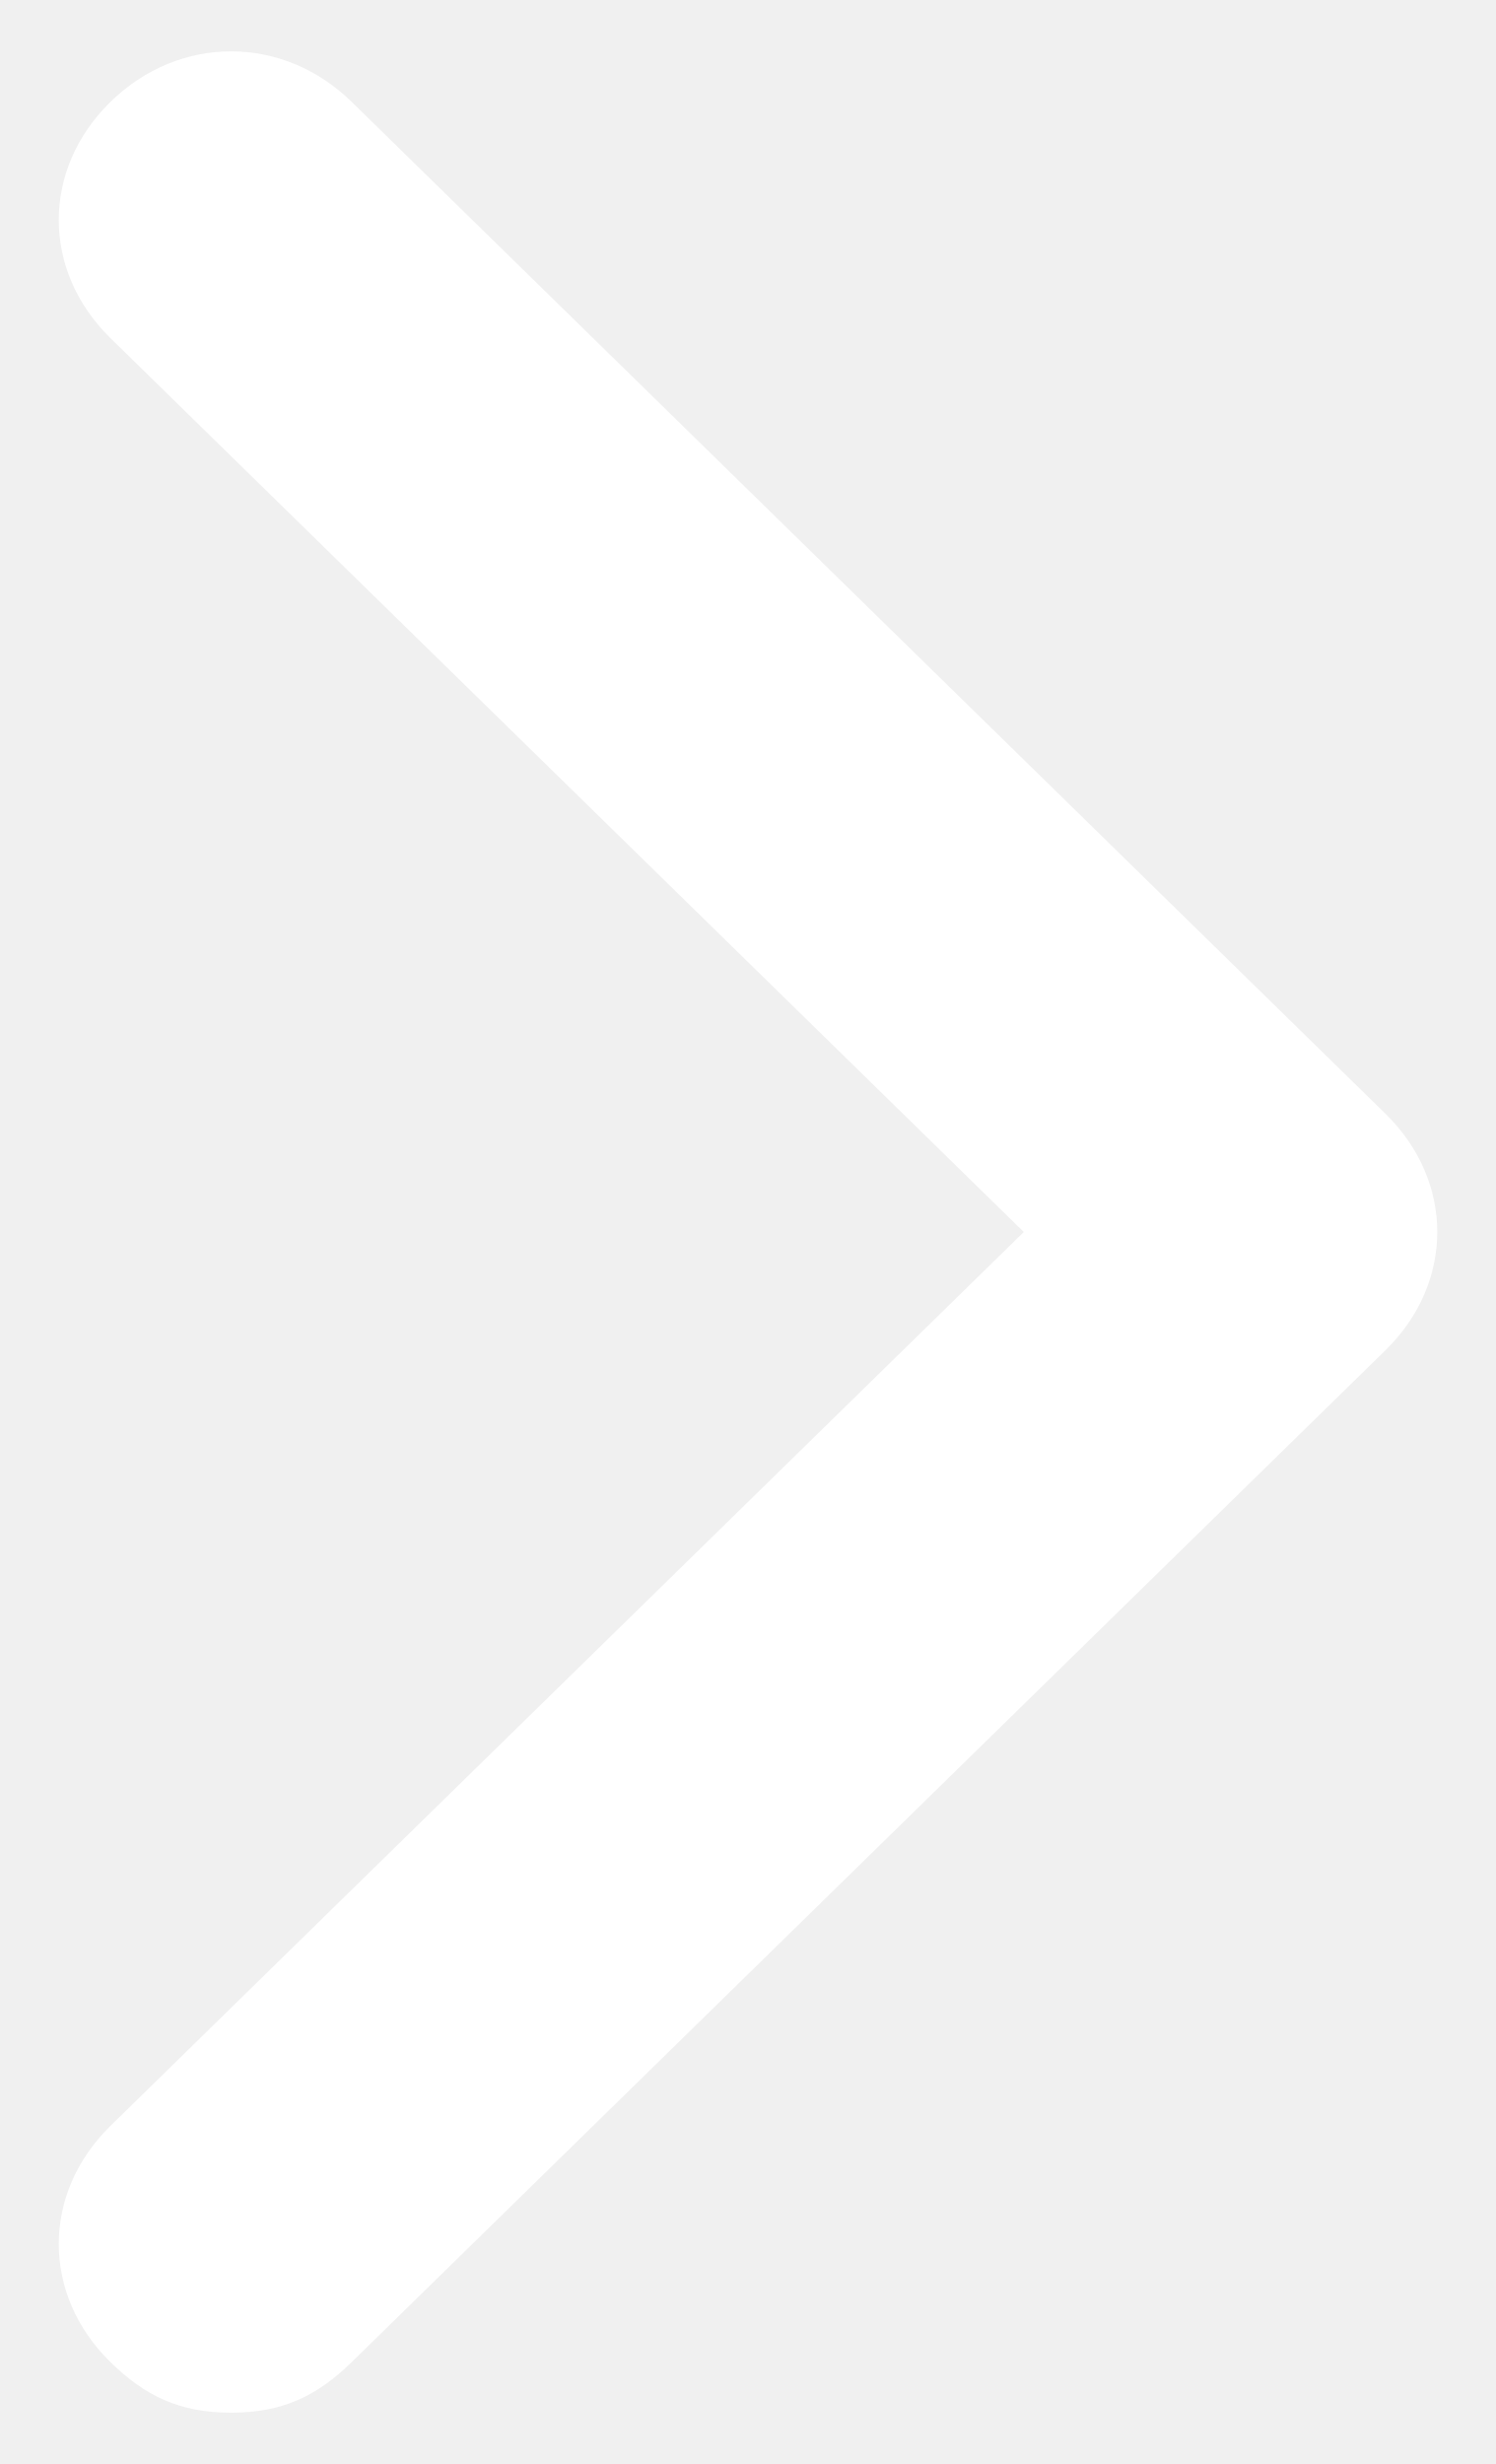
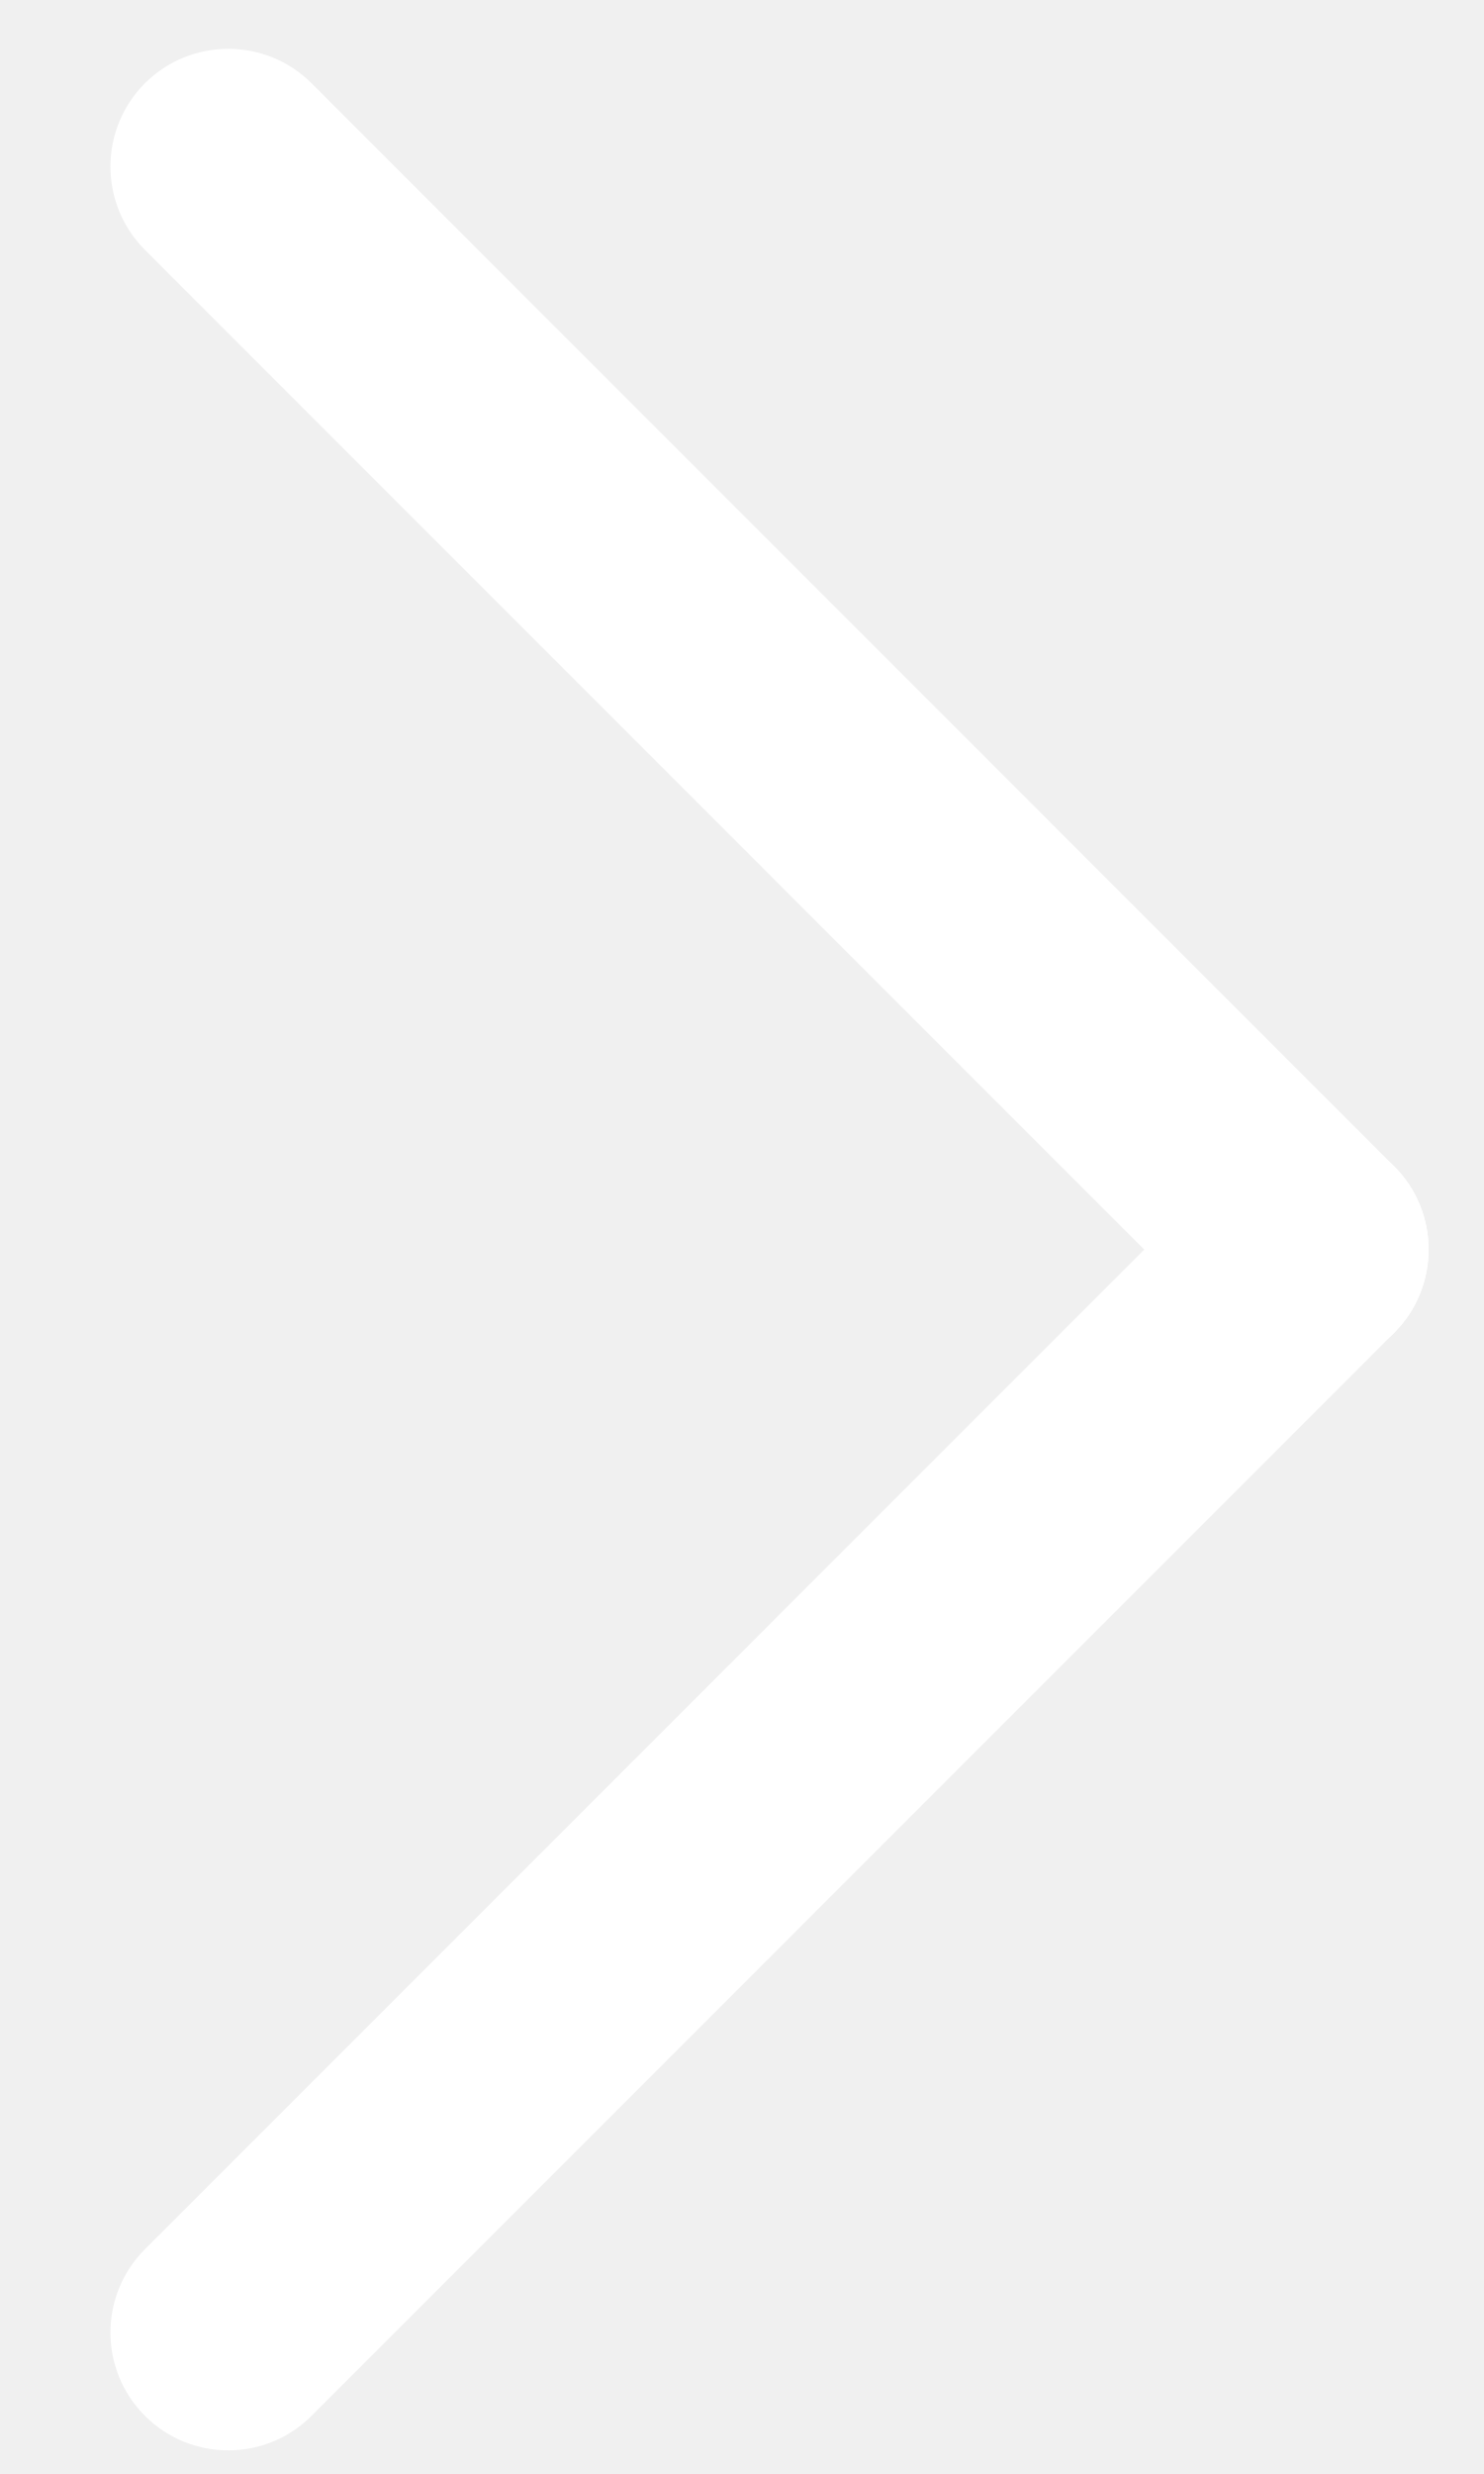
- <svg xmlns="http://www.w3.org/2000/svg" width="17" height="28" viewBox="0 0 17 28" fill="none">
-   <path d="M15.747 15.342L3.997 26.842C3.605 27.225 3.214 27.417 2.626 27.417C2.039 27.417 1.647 27.225 1.255 26.842C0.472 26.075 0.472 24.925 1.255 24.158L11.635 14L1.255 3.842C0.472 3.075 0.472 1.925 1.255 1.158C2.039 0.392 3.214 0.392 3.997 1.158L15.747 12.658C16.53 13.425 16.53 14.575 15.747 15.342Z" fill="white" />
+ <svg xmlns="http://www.w3.org/2000/svg" width="12" height="20" viewBox="0 0 12 20" fill="none">
+   <path d="M11.273 9.428C11.645 9.8 11.645 10.403 11.273 10.775C10.901 11.147 10.298 11.147 9.926 10.775L1.172 2.02C0.8 1.648 0.8 1.045 1.172 0.673C1.544 0.302 2.147 0.302 2.519 0.673L11.273 9.428Z" fill="white" />
+   <path d="M2.519 19.53C2.147 19.902 1.544 19.902 1.172 19.53C0.8 19.158 0.8 18.555 1.172 18.183L9.926 9.428C10.298 9.056 10.901 9.056 11.273 9.428C11.645 9.8 11.645 10.403 11.273 10.775L2.519 19.53Z" fill="white" />
</svg>
